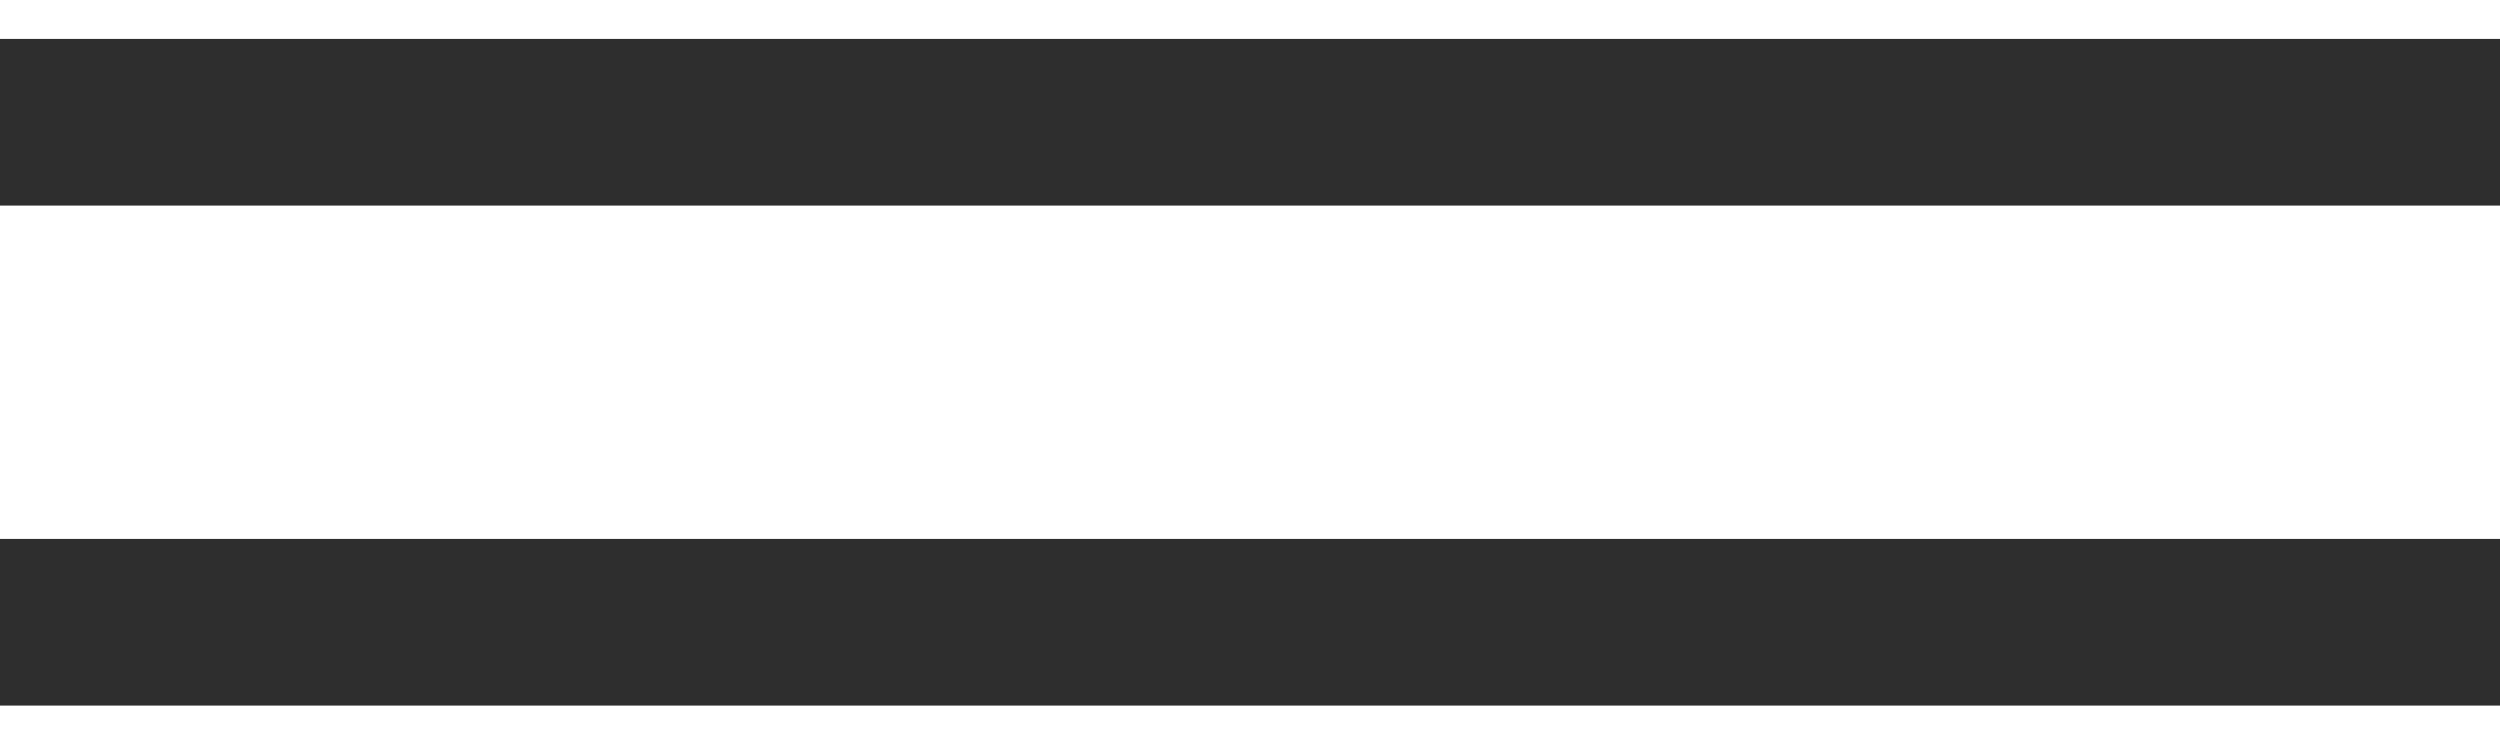
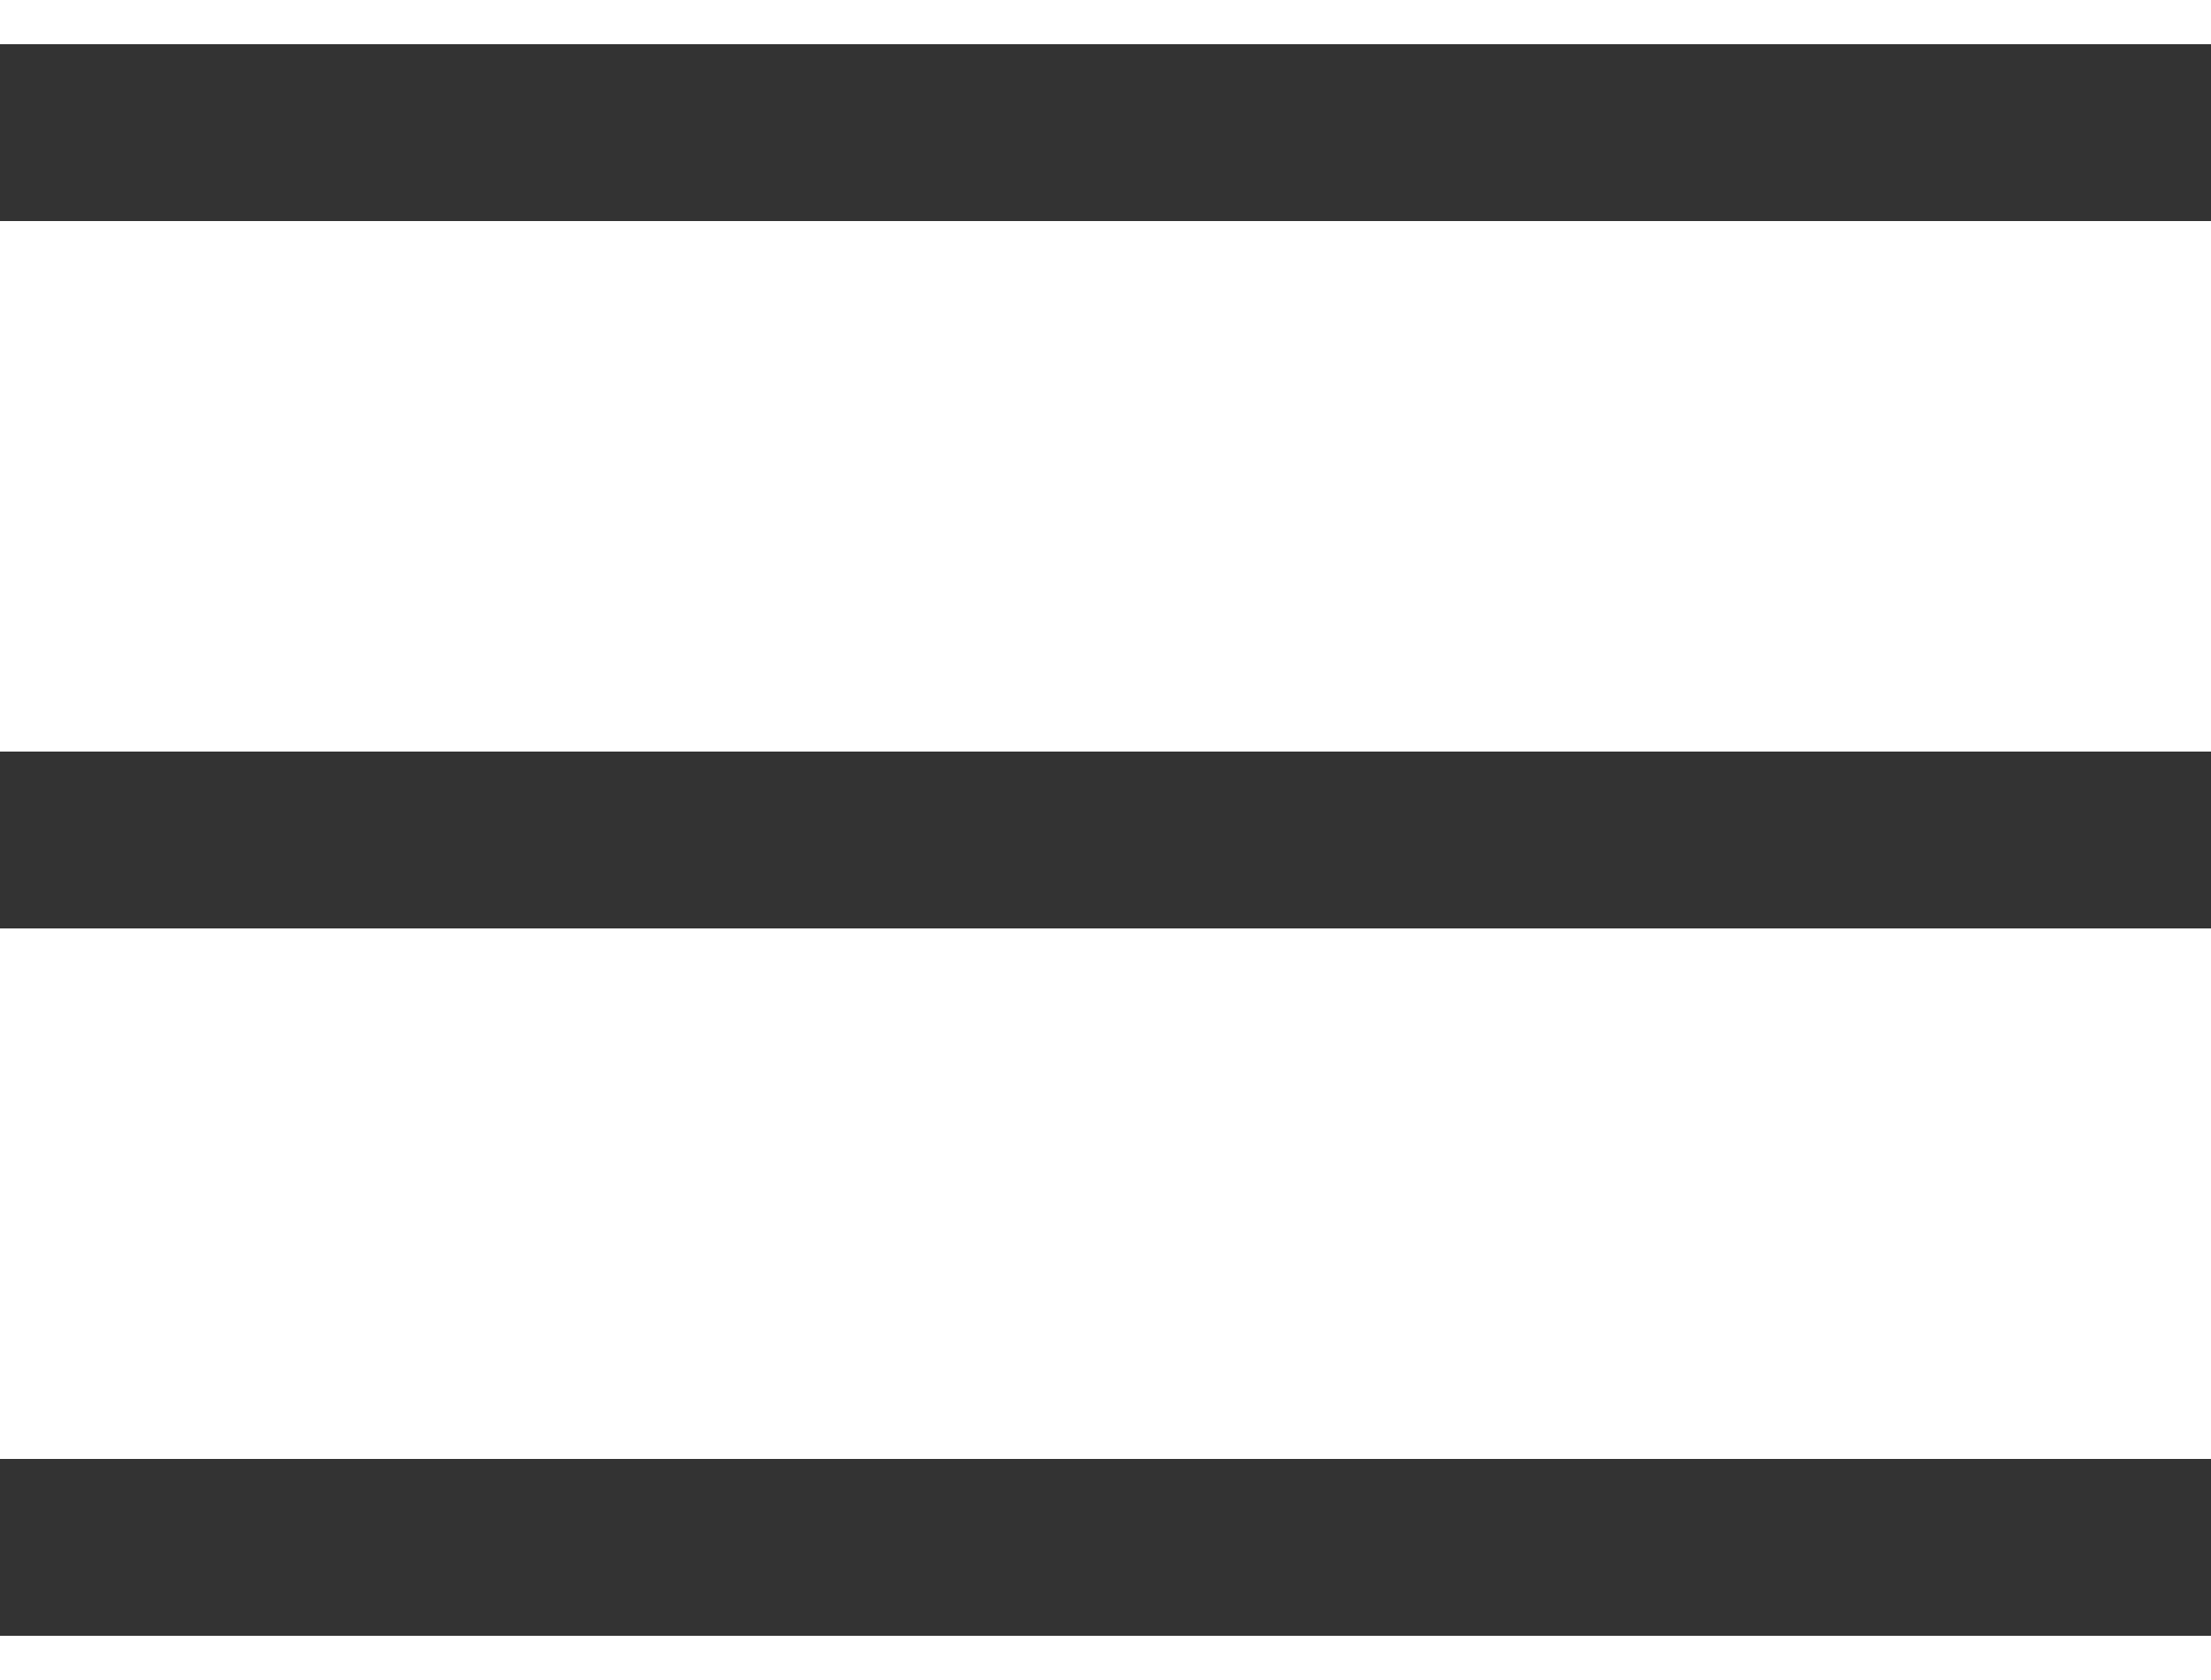
- <svg xmlns="http://www.w3.org/2000/svg" width="30" height="9" viewBox="0 0 30 9" fill="none">
-   <line y1="1.467" x2="30" y2="1.467" stroke="#2E2E2E" stroke-width="2" />
-   <line y1="7.467" x2="30" y2="7.467" stroke="#2E2E2E" stroke-width="2" />
+ <svg xmlns="http://www.w3.org/2000/svg" width="25" height="19" viewBox="0 0 25 19" fill="none">
+   <path d="M0 1.5H25" stroke="#333333" stroke-width="2" />
+   <path d="M0 9.5H25" stroke="#333333" stroke-width="2" />
+   <path d="M0 17.5H25" stroke="#333333" stroke-width="2" />
</svg>
